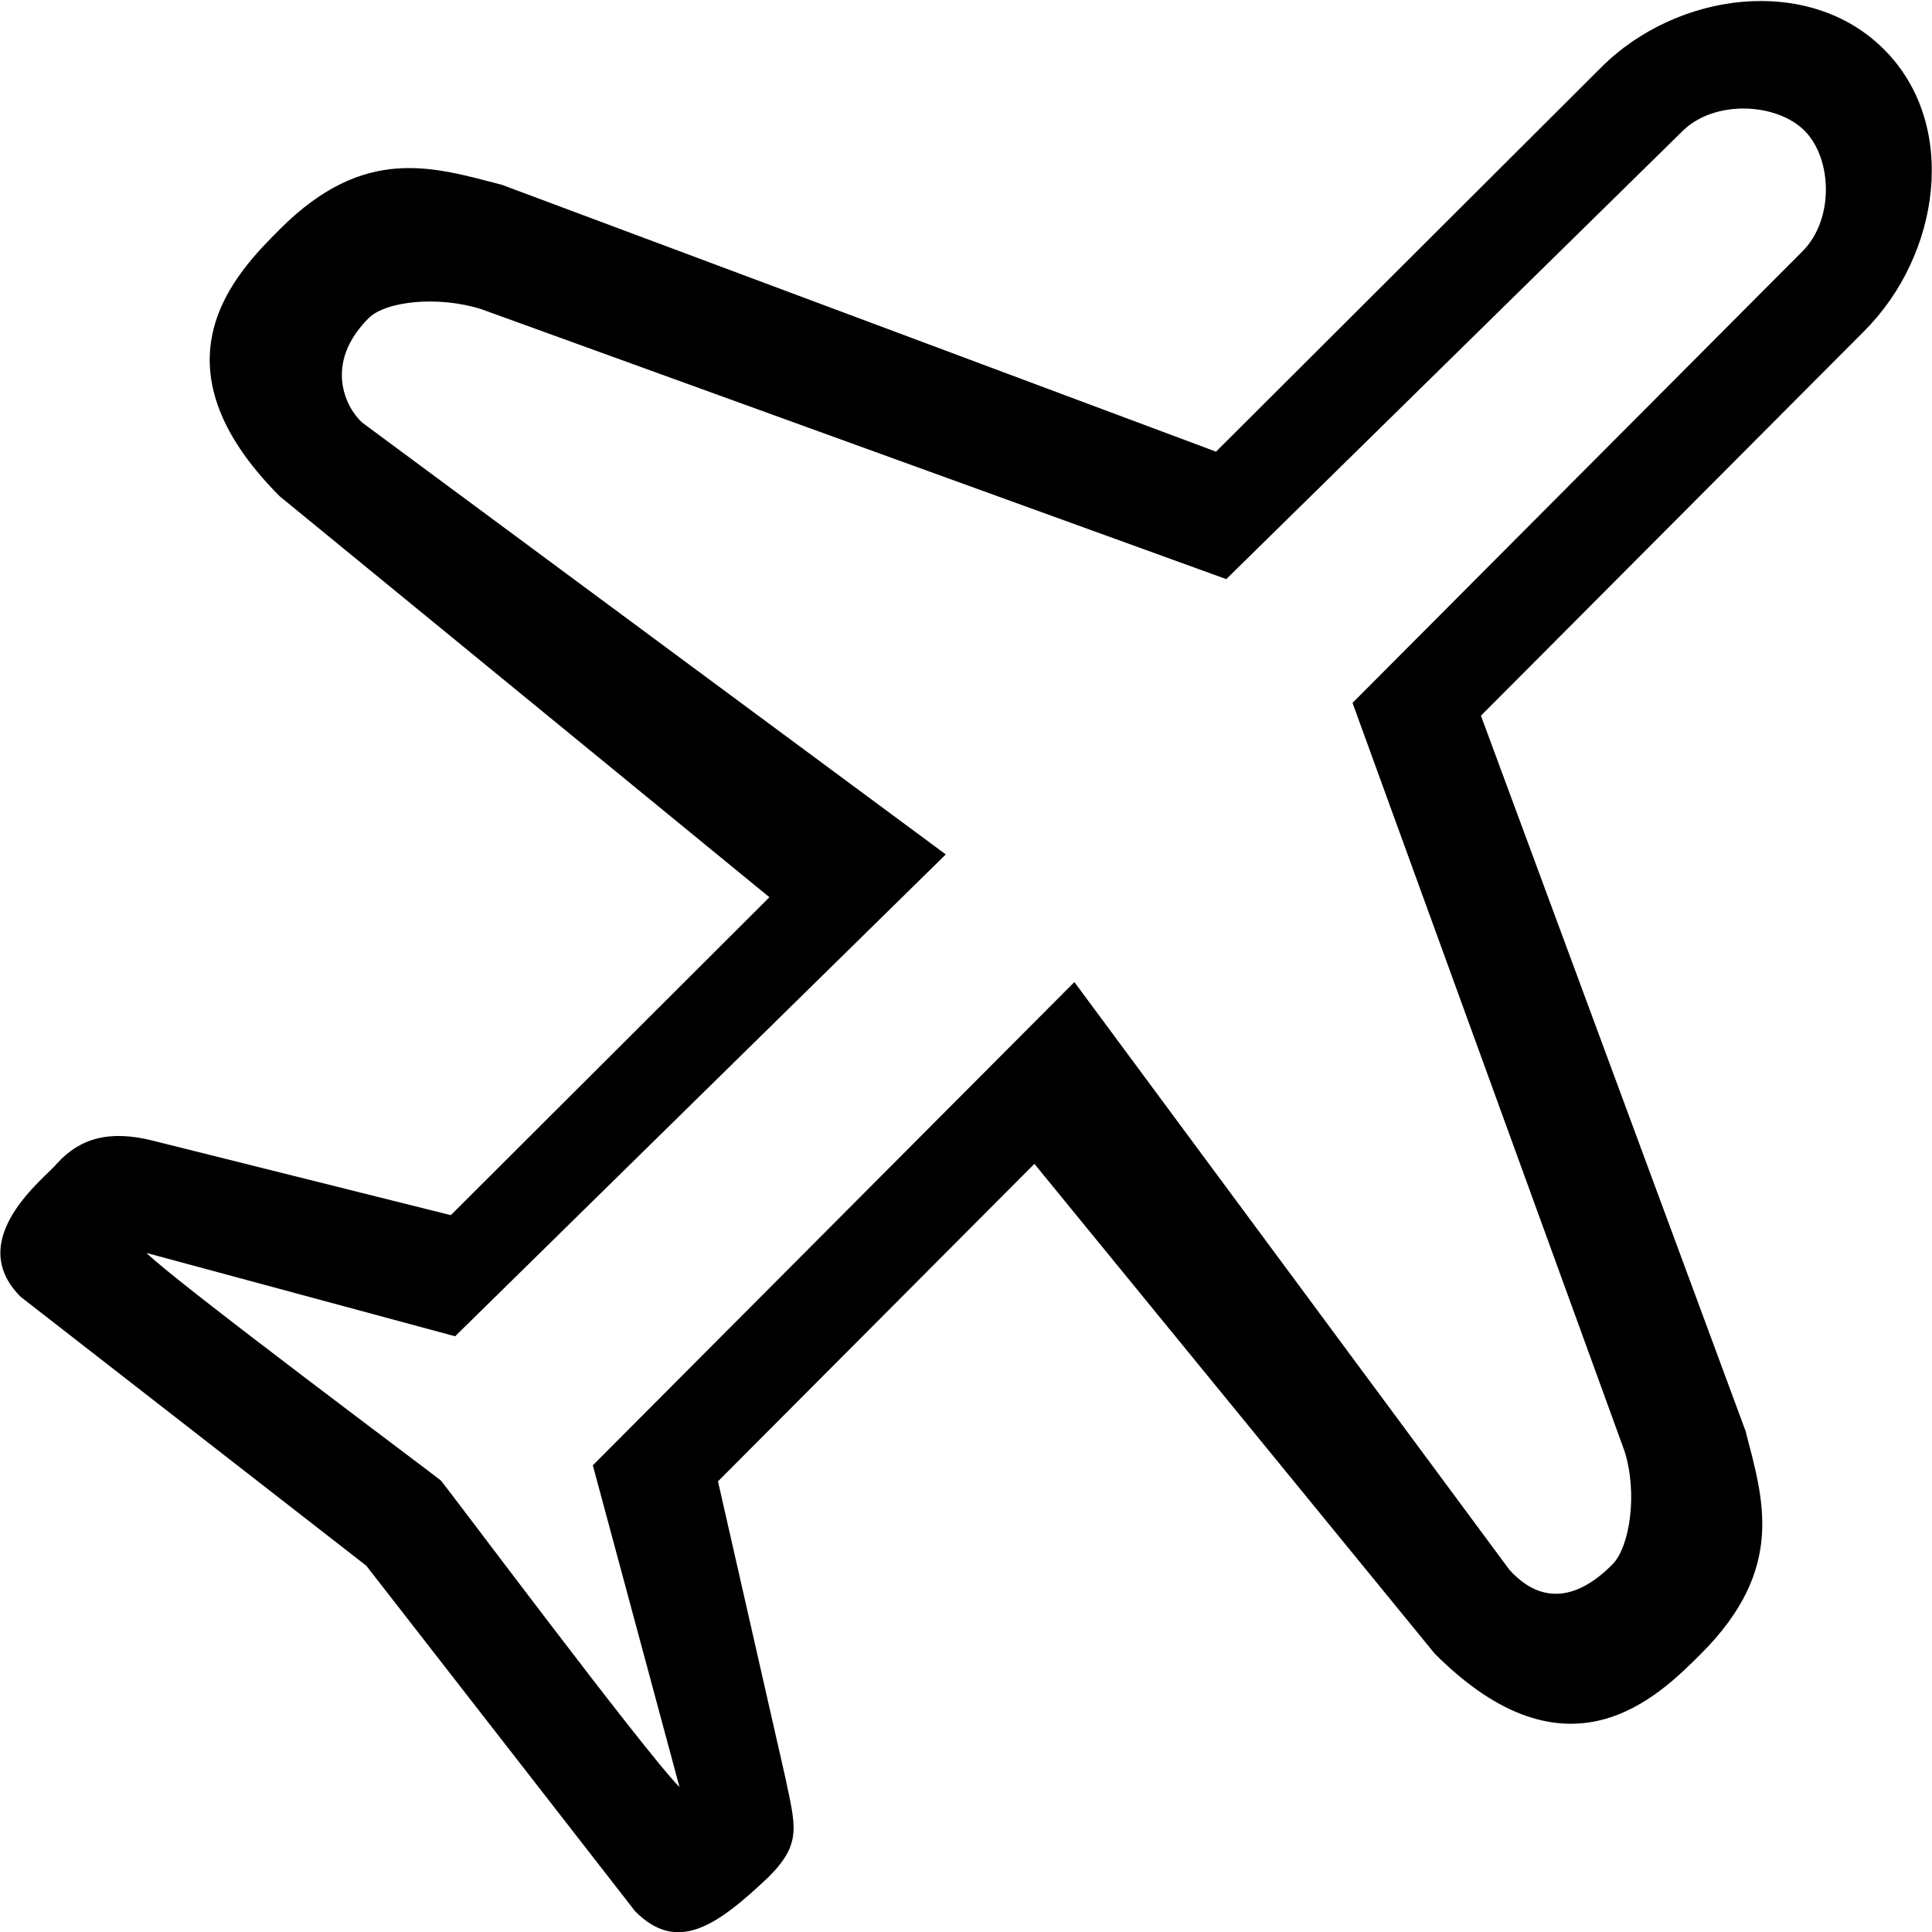
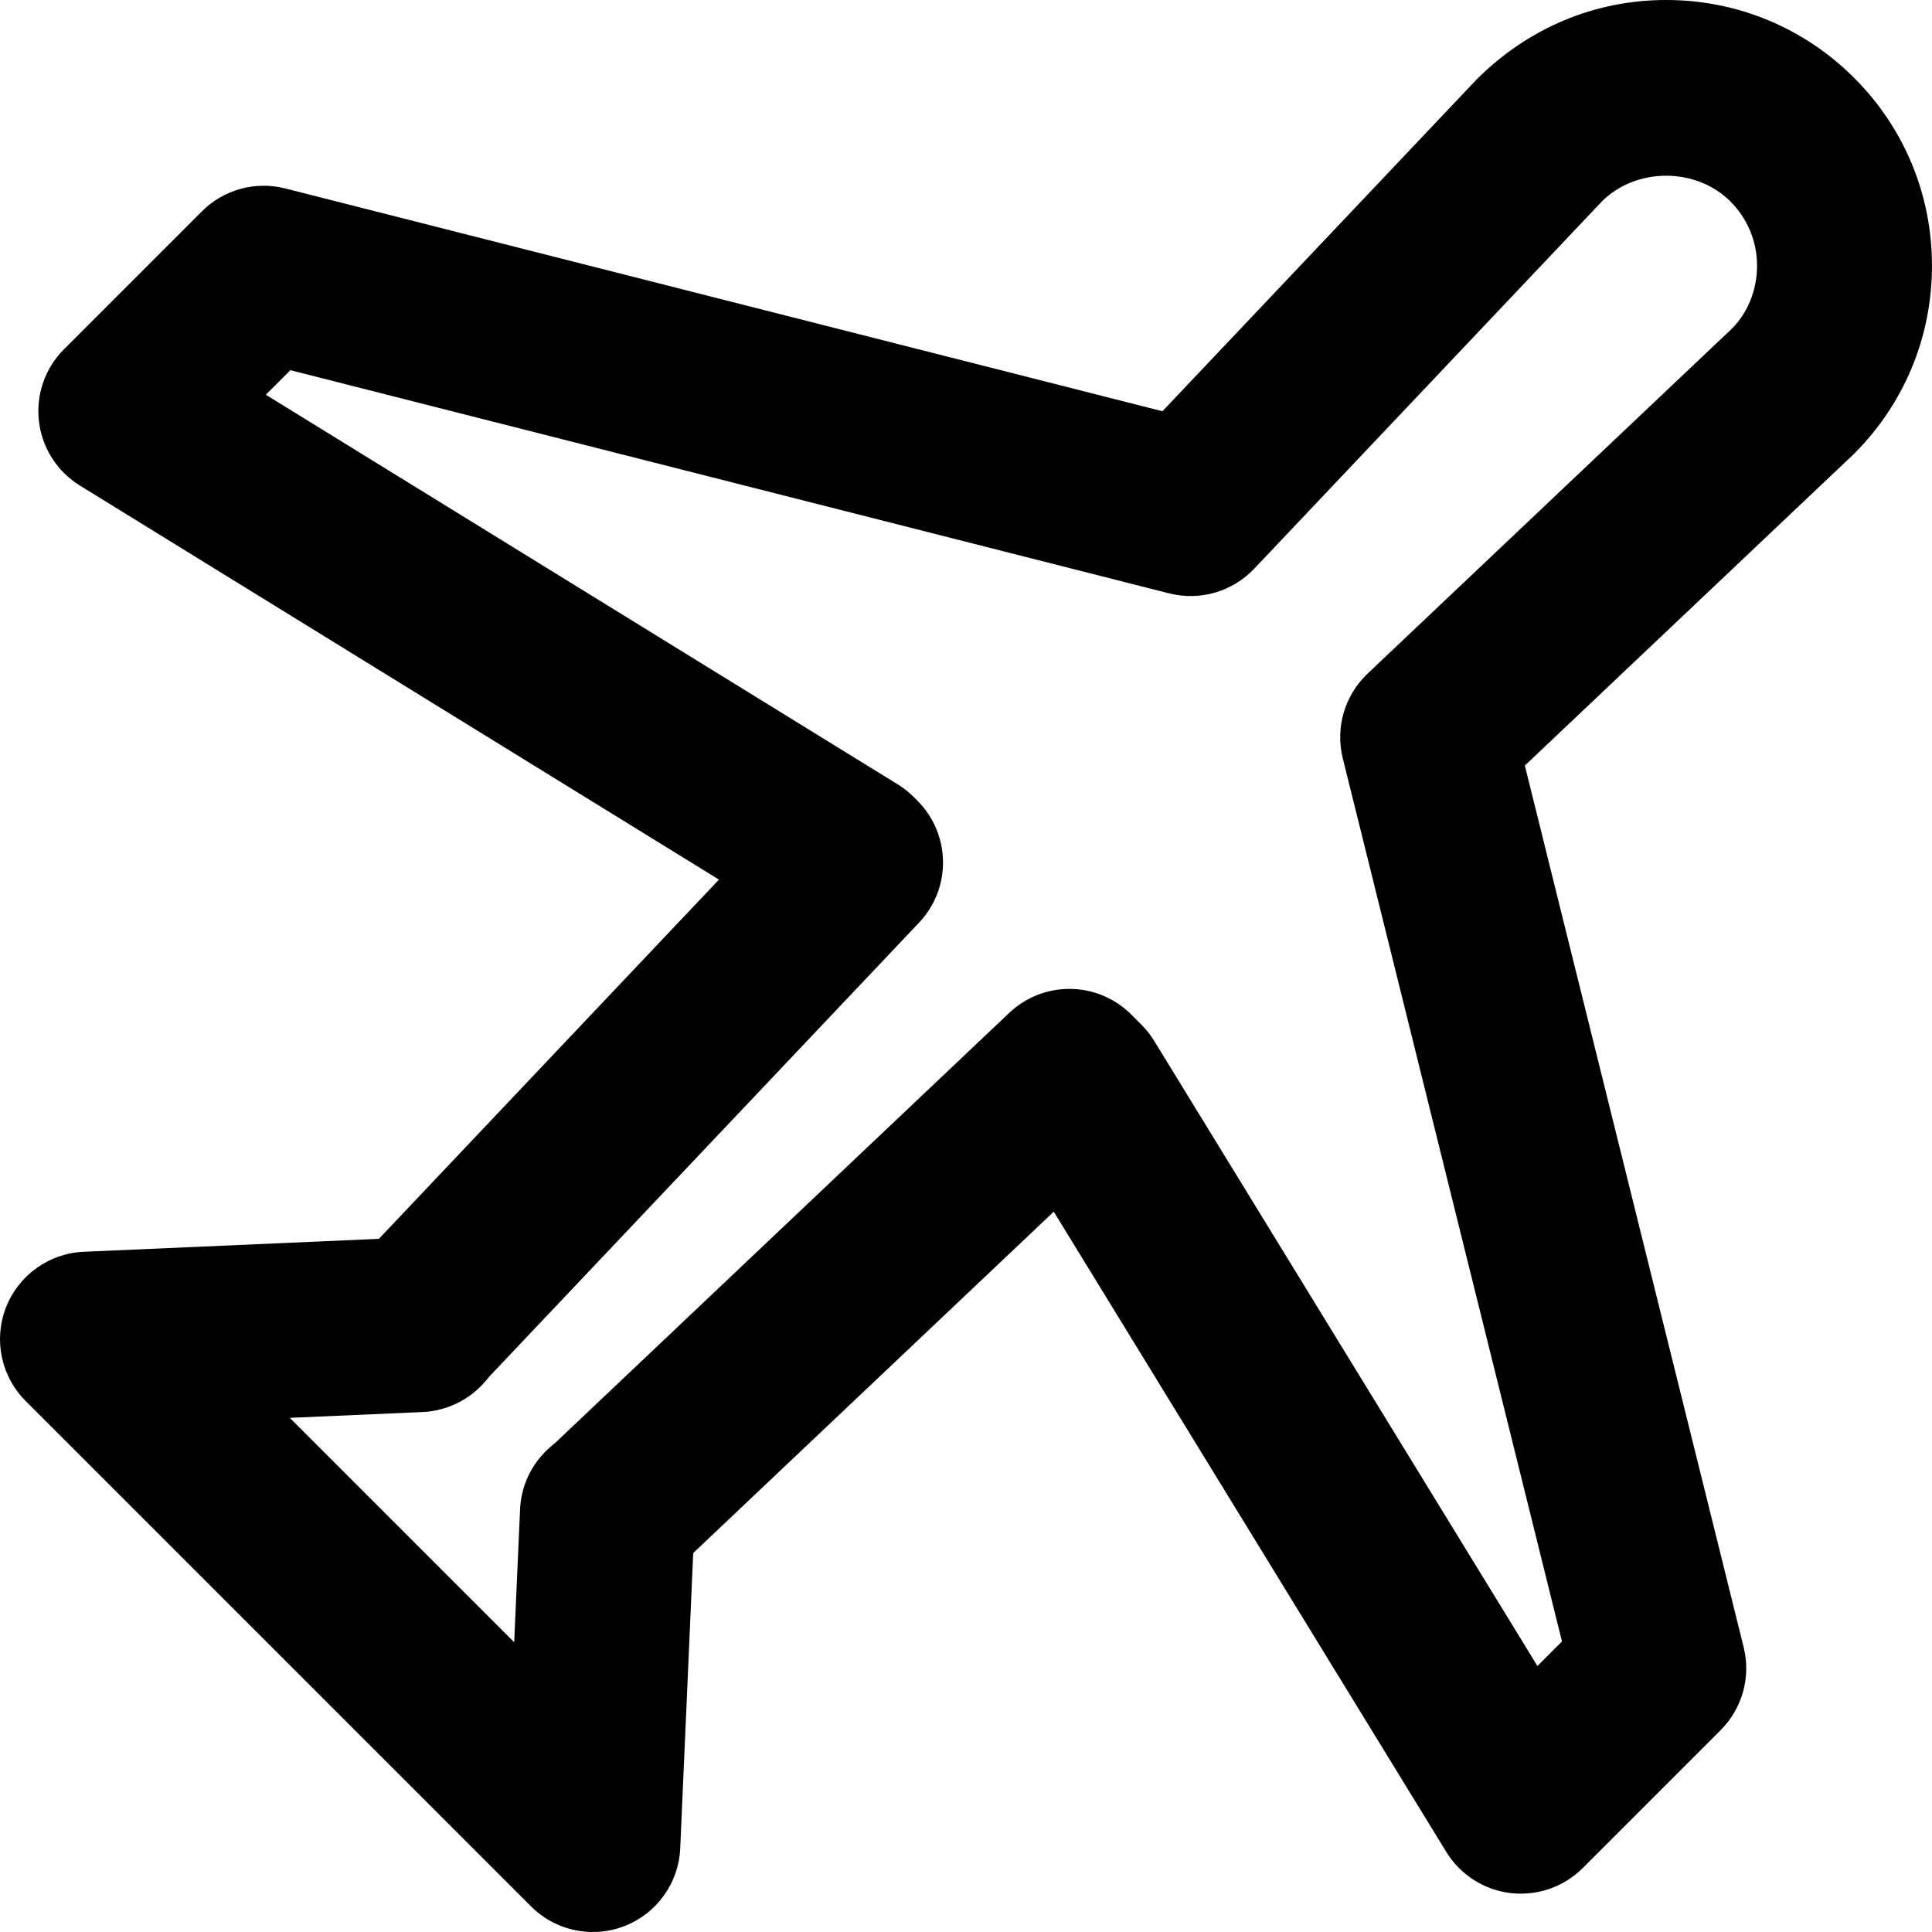
- <svg xmlns="http://www.w3.org/2000/svg" width="800px" height="800px" viewBox="0 0 32 32" version="1.1">
-   <defs>
- 
- </defs>
-   <g id="Page-1" stroke="none" stroke-width="1" fill="none" fill-rule="evenodd">
-     <g id="Icon-Set" transform="translate(-308, -307)" fill="#000000">
-       <path d="M337.854,311.163 L330.402,318.642 L334.908,331.037 C335.13,331.747 334.992,332.627 334.705,332.914 C333.89,333.73 333.309,333.342 333,333 L325.795,323.266 L317.819,331.27 L319.255,336.6 C318.688,336.032 315.38,331.602 315.301,331.521 C315.248,331.469 310.896,328.225 310.427,327.753 L315.538,329.133 L323.665,321.152 L314,314 C313.723,313.752 313.358,313.02 314.104,312.271 C314.392,311.984 315.262,311.897 315.97,312.12 L328.311,316.592 L335.864,309.175 C336.392,308.647 337.425,308.701 337.888,309.164 C338.35,309.627 338.382,310.636 337.854,311.163 L337.854,311.163 Z M339.207,307.82 C337.961,306.57 335.771,306.863 334.518,308.119 L328.141,314.481 L316.313,310.061 C315.18,309.768 314.039,309.389 312.634,310.798 C311.917,311.516 310.427,313.01 312.634,315.221 L320.744,321.861 L315.467,327.127 L310.543,325.896 C309.813,325.708 309.321,325.855 308.946,326.269 C308.757,326.505 307.386,327.521 308.342,328.479 L314.067,332.933 L318.521,338.658 C319.213,339.352 319.856,338.919 320.735,338.084 C321.292,337.526 321.172,337.239 321.004,336.426 L319.892,331.536 L325.133,326.277 L331.763,334.389 C333.969,336.6 335.46,335.105 336.177,334.389 C337.583,332.979 337.205,331.837 336.912,330.702 L332.529,318.854 L338.88,312.481 C340.133,311.226 340.454,309.069 339.207,307.82 L339.207,307.82 Z" id="airplane">
- 
- </path>
-     </g>
+ <svg xmlns="http://www.w3.org/2000/svg" fill="#000000" height="800px" width="800px" version="1.1" id="Capa_1" viewBox="0 0 66.275 66.275" xml:space="preserve">
+   <g>
+     <path d="M66.274,9.119c0.001-2.436-0.947-4.726-2.67-6.448C61.881,0.949,59.591,0,57.155,0s-4.726,0.949-6.506,2.73L39.876,14.107   L9.784,6.464c-1.025-0.26-2.112,0.038-2.859,0.787l-4.731,4.731c-0.649,0.648-0.965,1.559-0.858,2.47   c0.106,0.911,0.624,1.724,1.405,2.205l21.922,13.517L12.997,42.497L2.869,42.941c-1.188,0.052-2.233,0.802-2.665,1.91   c-0.431,1.108-0.166,2.367,0.675,3.208l17.337,17.337c0.573,0.573,1.34,0.879,2.122,0.879c0.365,0,0.733-0.066,1.086-0.204   c1.108-0.431,1.858-1.476,1.91-2.664l0.446-10.132l12.368-11.71l13.466,21.964c0.48,0.783,1.293,1.303,2.205,1.411   c0.914,0.105,1.824-0.208,2.474-0.858l4.731-4.731c0.744-0.743,1.044-1.822,0.791-2.844l-7.507-30.245l11.294-10.695   C65.324,13.845,66.274,11.555,66.274,9.119z M59.418,11.267L46.912,23.109c-0.785,0.743-1.109,1.852-0.85,2.901l7.52,30.297   L52.74,57.15L39.592,35.704c-0.123-0.2-0.27-0.387-0.437-0.553l-0.349-0.349c-0.585-0.585-1.353-0.879-2.121-0.879   c-0.741,0-1.483,0.273-2.063,0.821L18.993,49.547c0.03-0.03,0.061-0.06,0.066-0.064c-0.087,0.072-0.174,0.145-0.259,0.224   c-0.58,0.536-0.925,1.28-0.96,2.07l-0.201,4.559l-7.698-7.698l4.554-0.2c0.795-0.035,1.544-0.385,2.082-0.972   c0.069-0.075,0.133-0.152,0.214-0.251L31.527,31.65c1.118-1.18,1.092-3.035-0.057-4.184l-0.126-0.126   c-0.165-0.165-0.348-0.31-0.546-0.432L9.119,13.541l0.842-0.842l30.145,7.656c1.052,0.266,2.169-0.056,2.917-0.845L54.949,6.912   c1.18-1.18,3.234-1.178,4.412,0c0.589,0.589,0.913,1.372,0.913,2.205S59.949,10.734,59.418,11.267z" />
  </g>
</svg>
